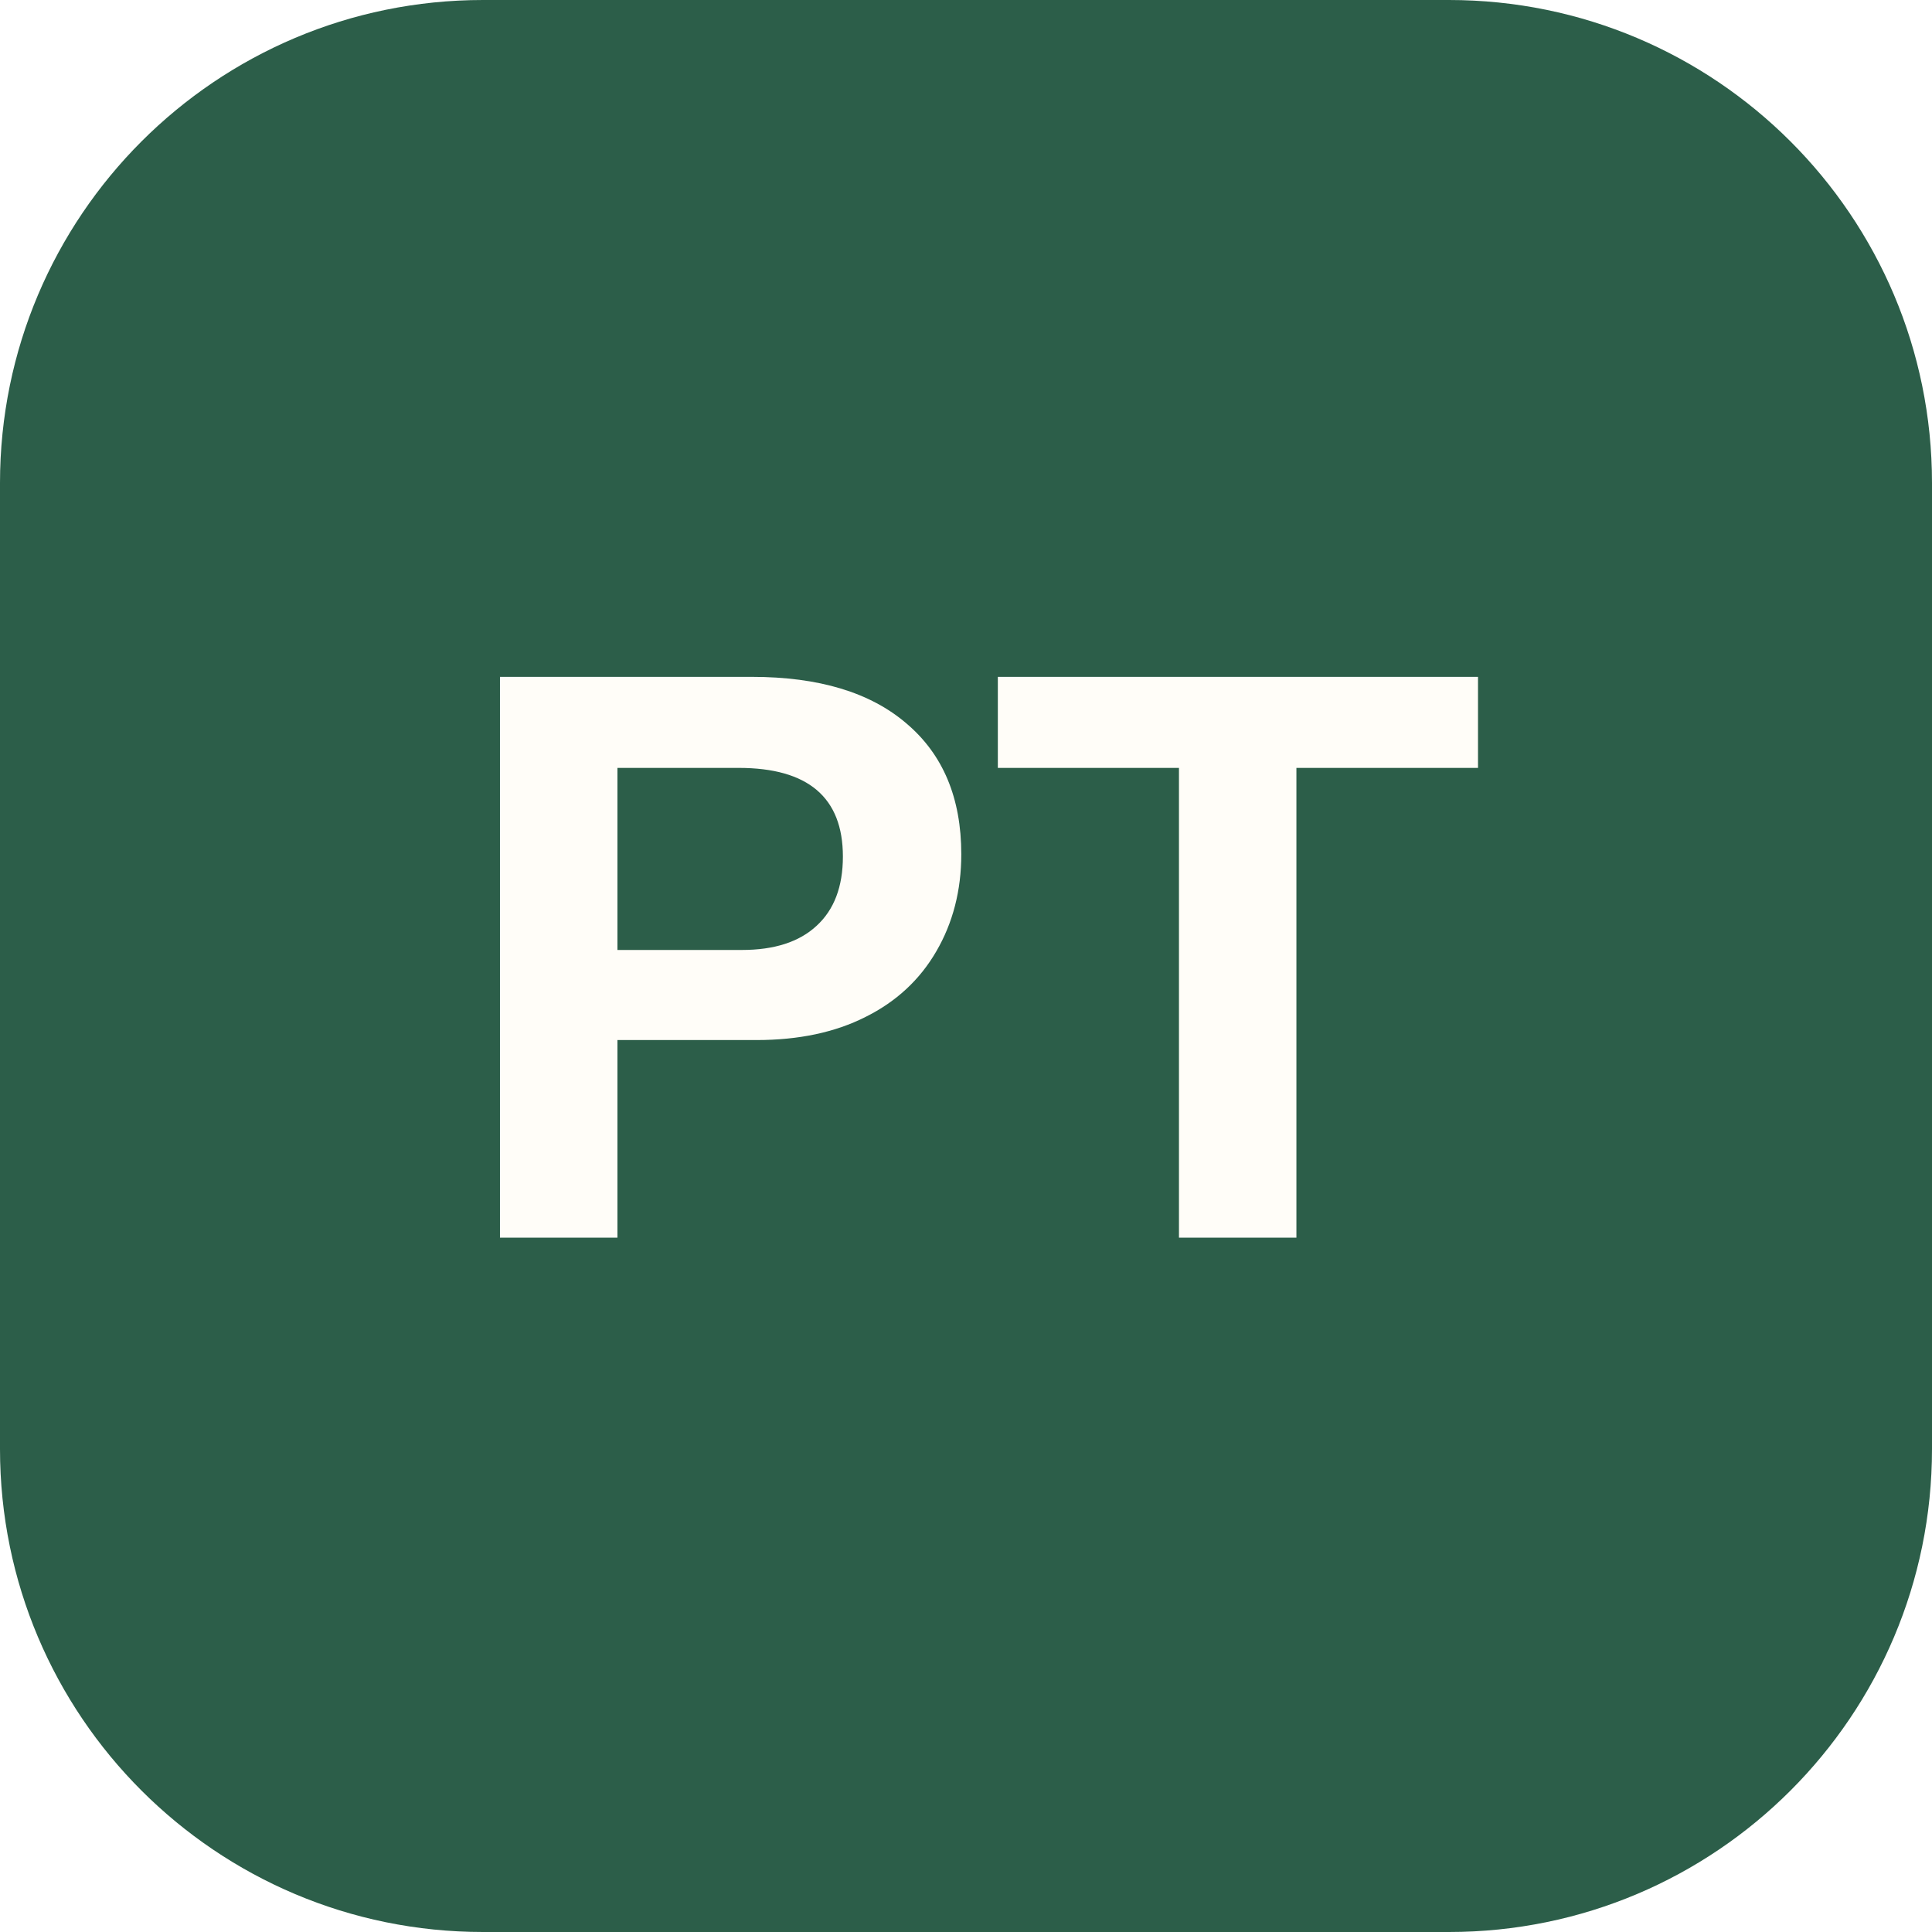
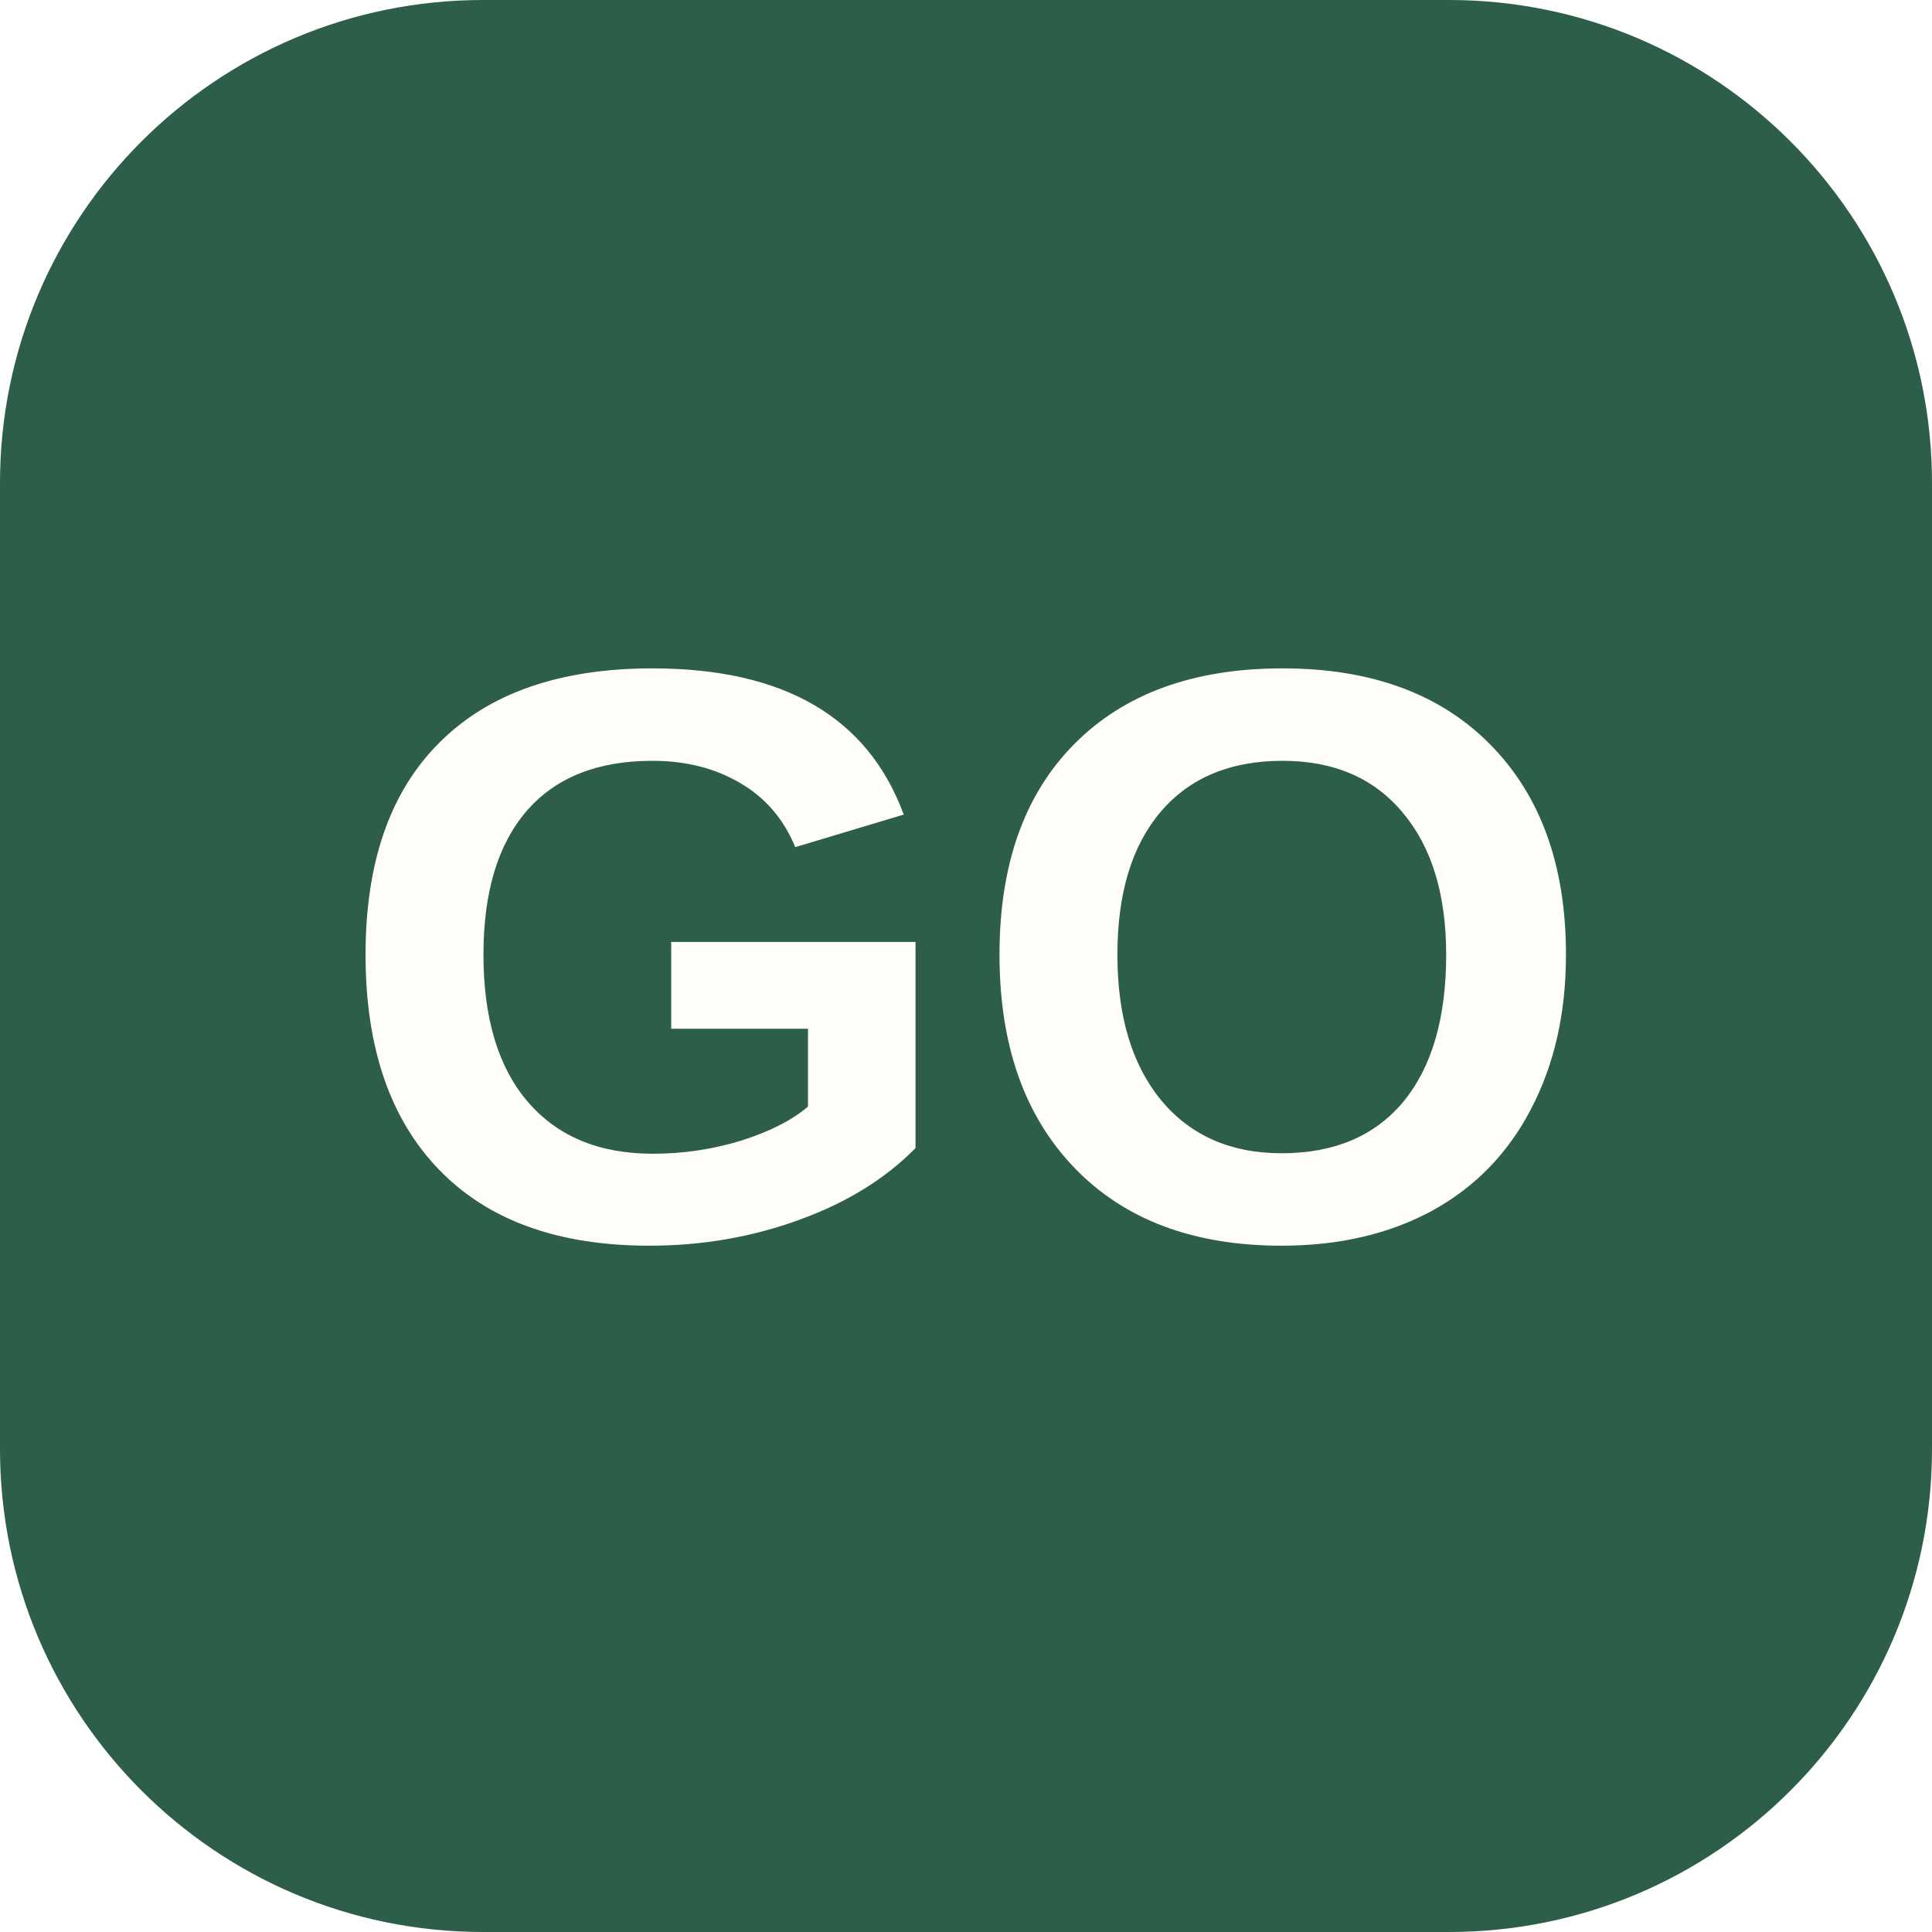
<svg xmlns="http://www.w3.org/2000/svg" viewBox="0 0 64 64">
  <rect width="64" height="64" rx="16" fill="#2C5E49" />
-   <text x="32" y="41" text-anchor="middle" font-family="Arial,sans-serif" font-size="27" font-weight="900" fill="#FFFDF8">PT</text>
+   <text x="32" y="41" text-anchor="middle" font-family="Arial,sans-serif" font-size="27" font-weight="900" fill="#FFFDF8">GO</text>
</svg>
